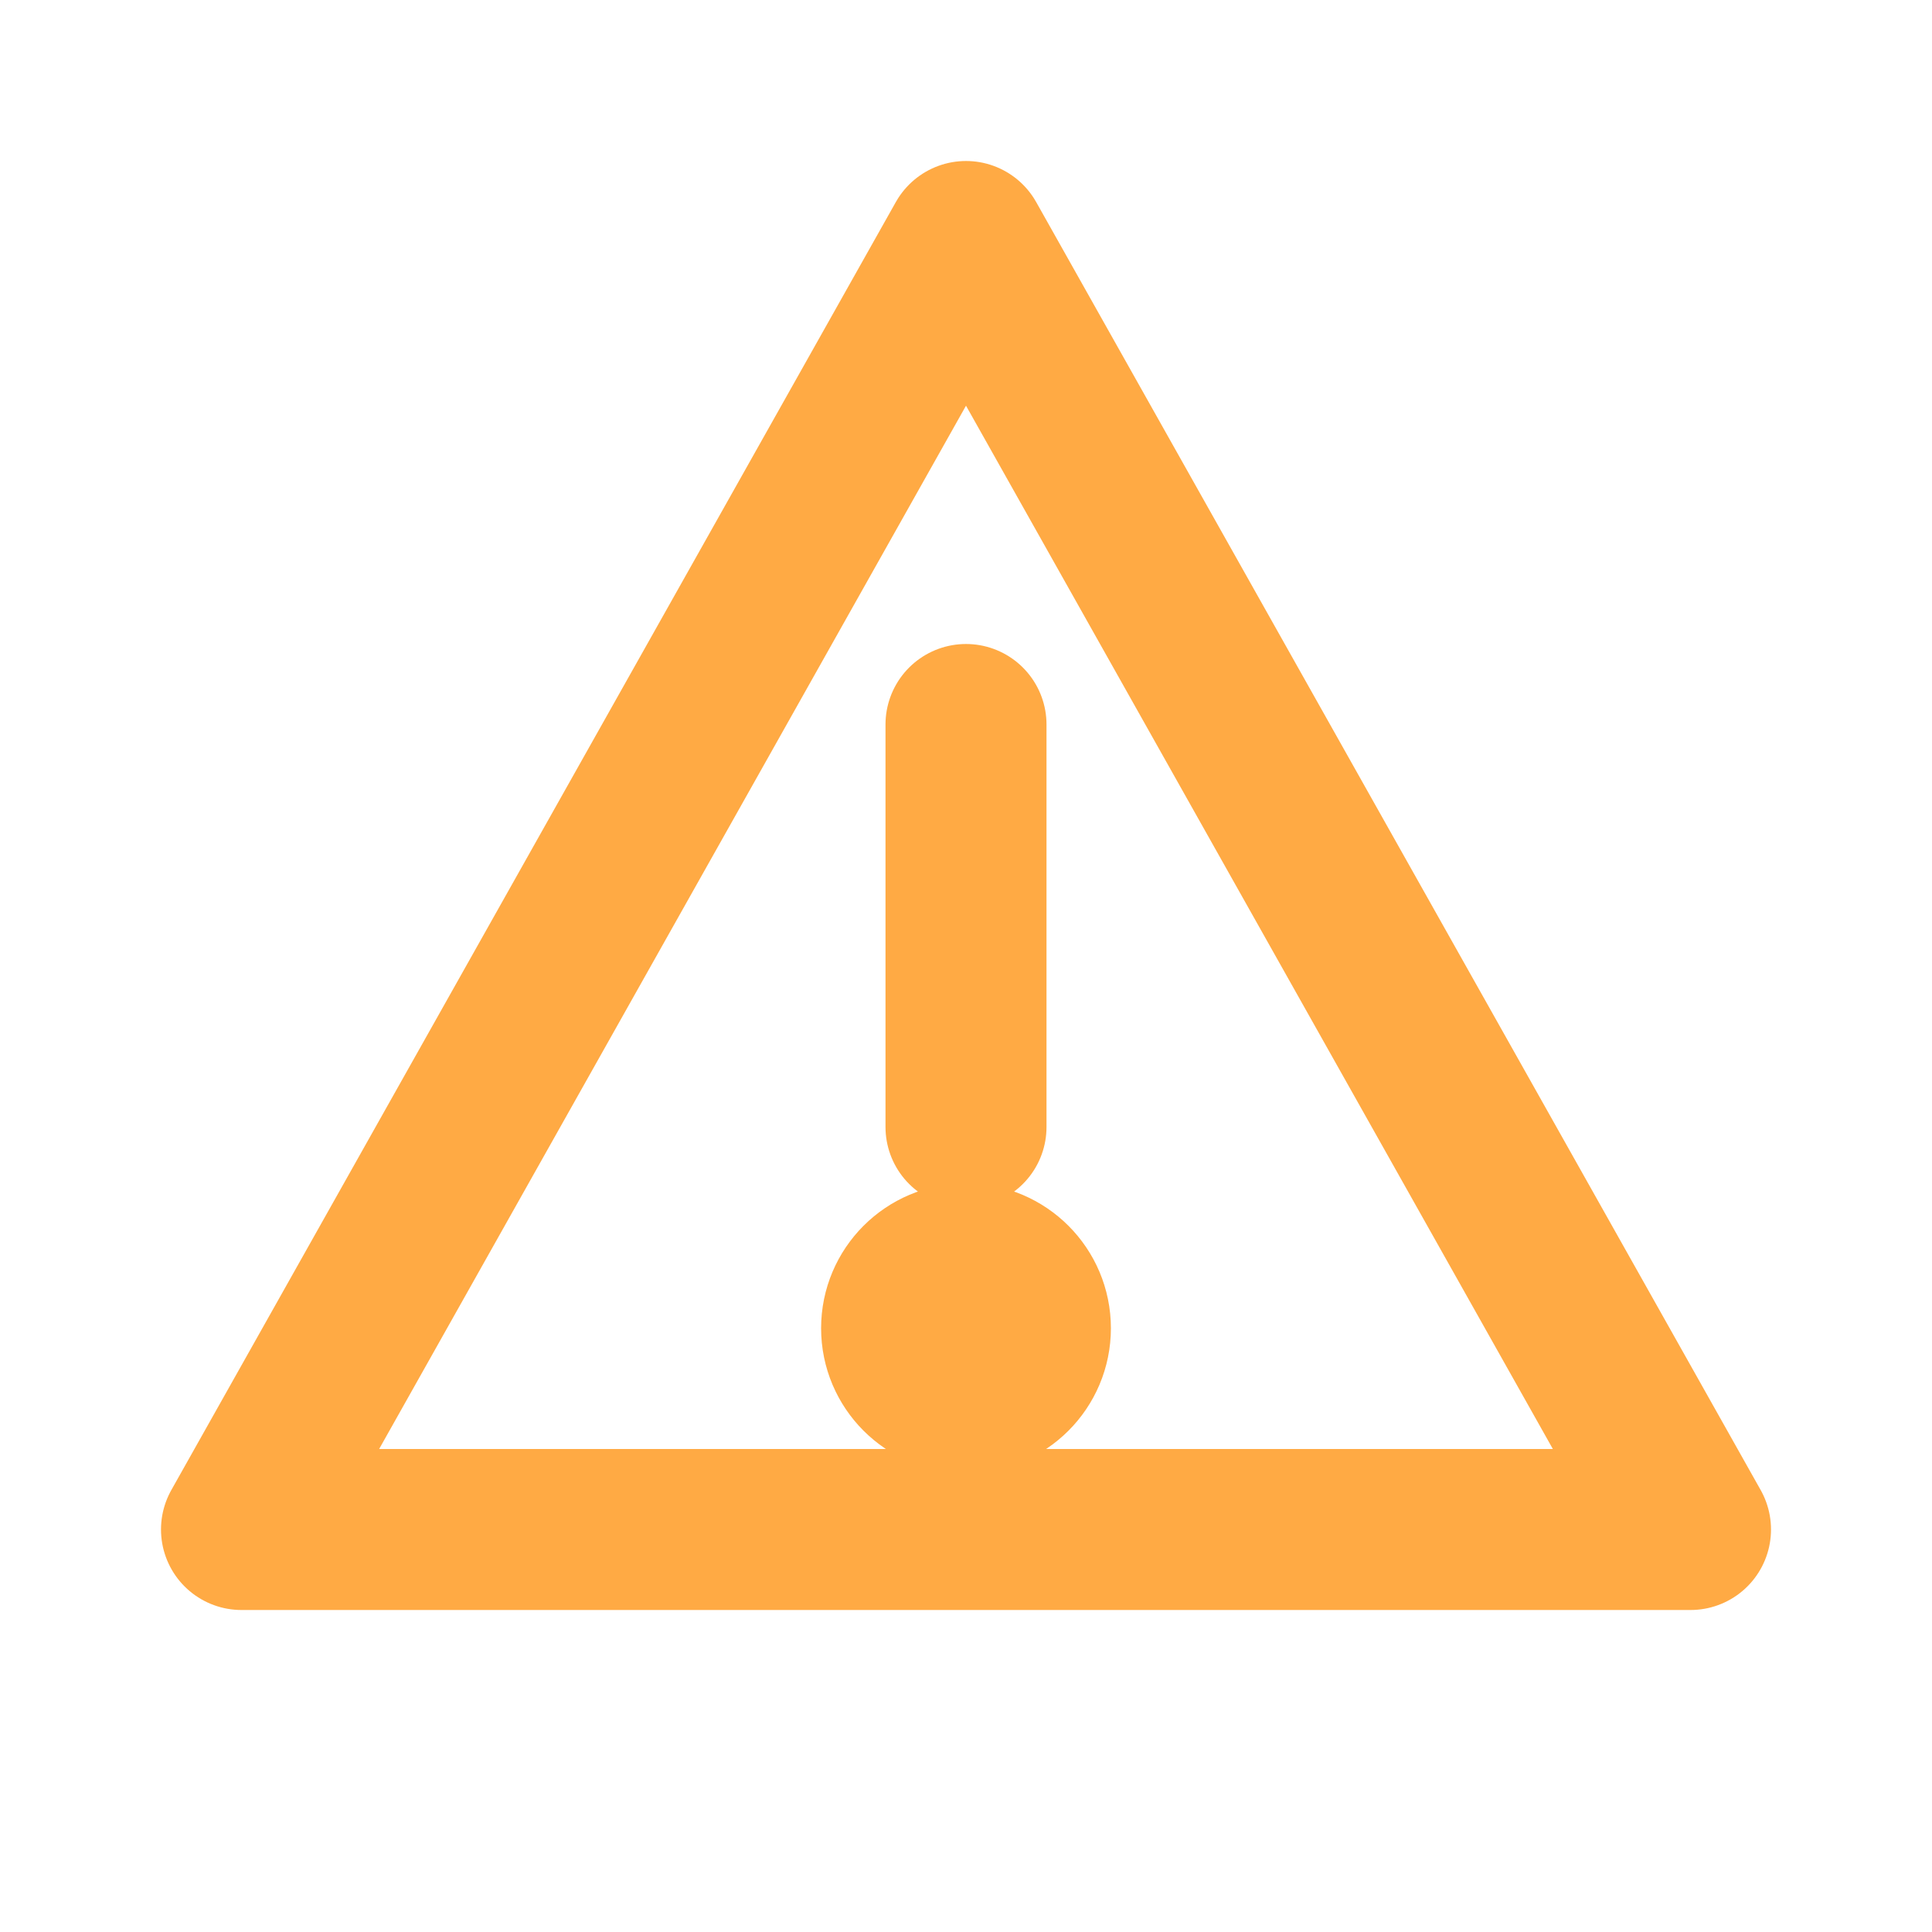
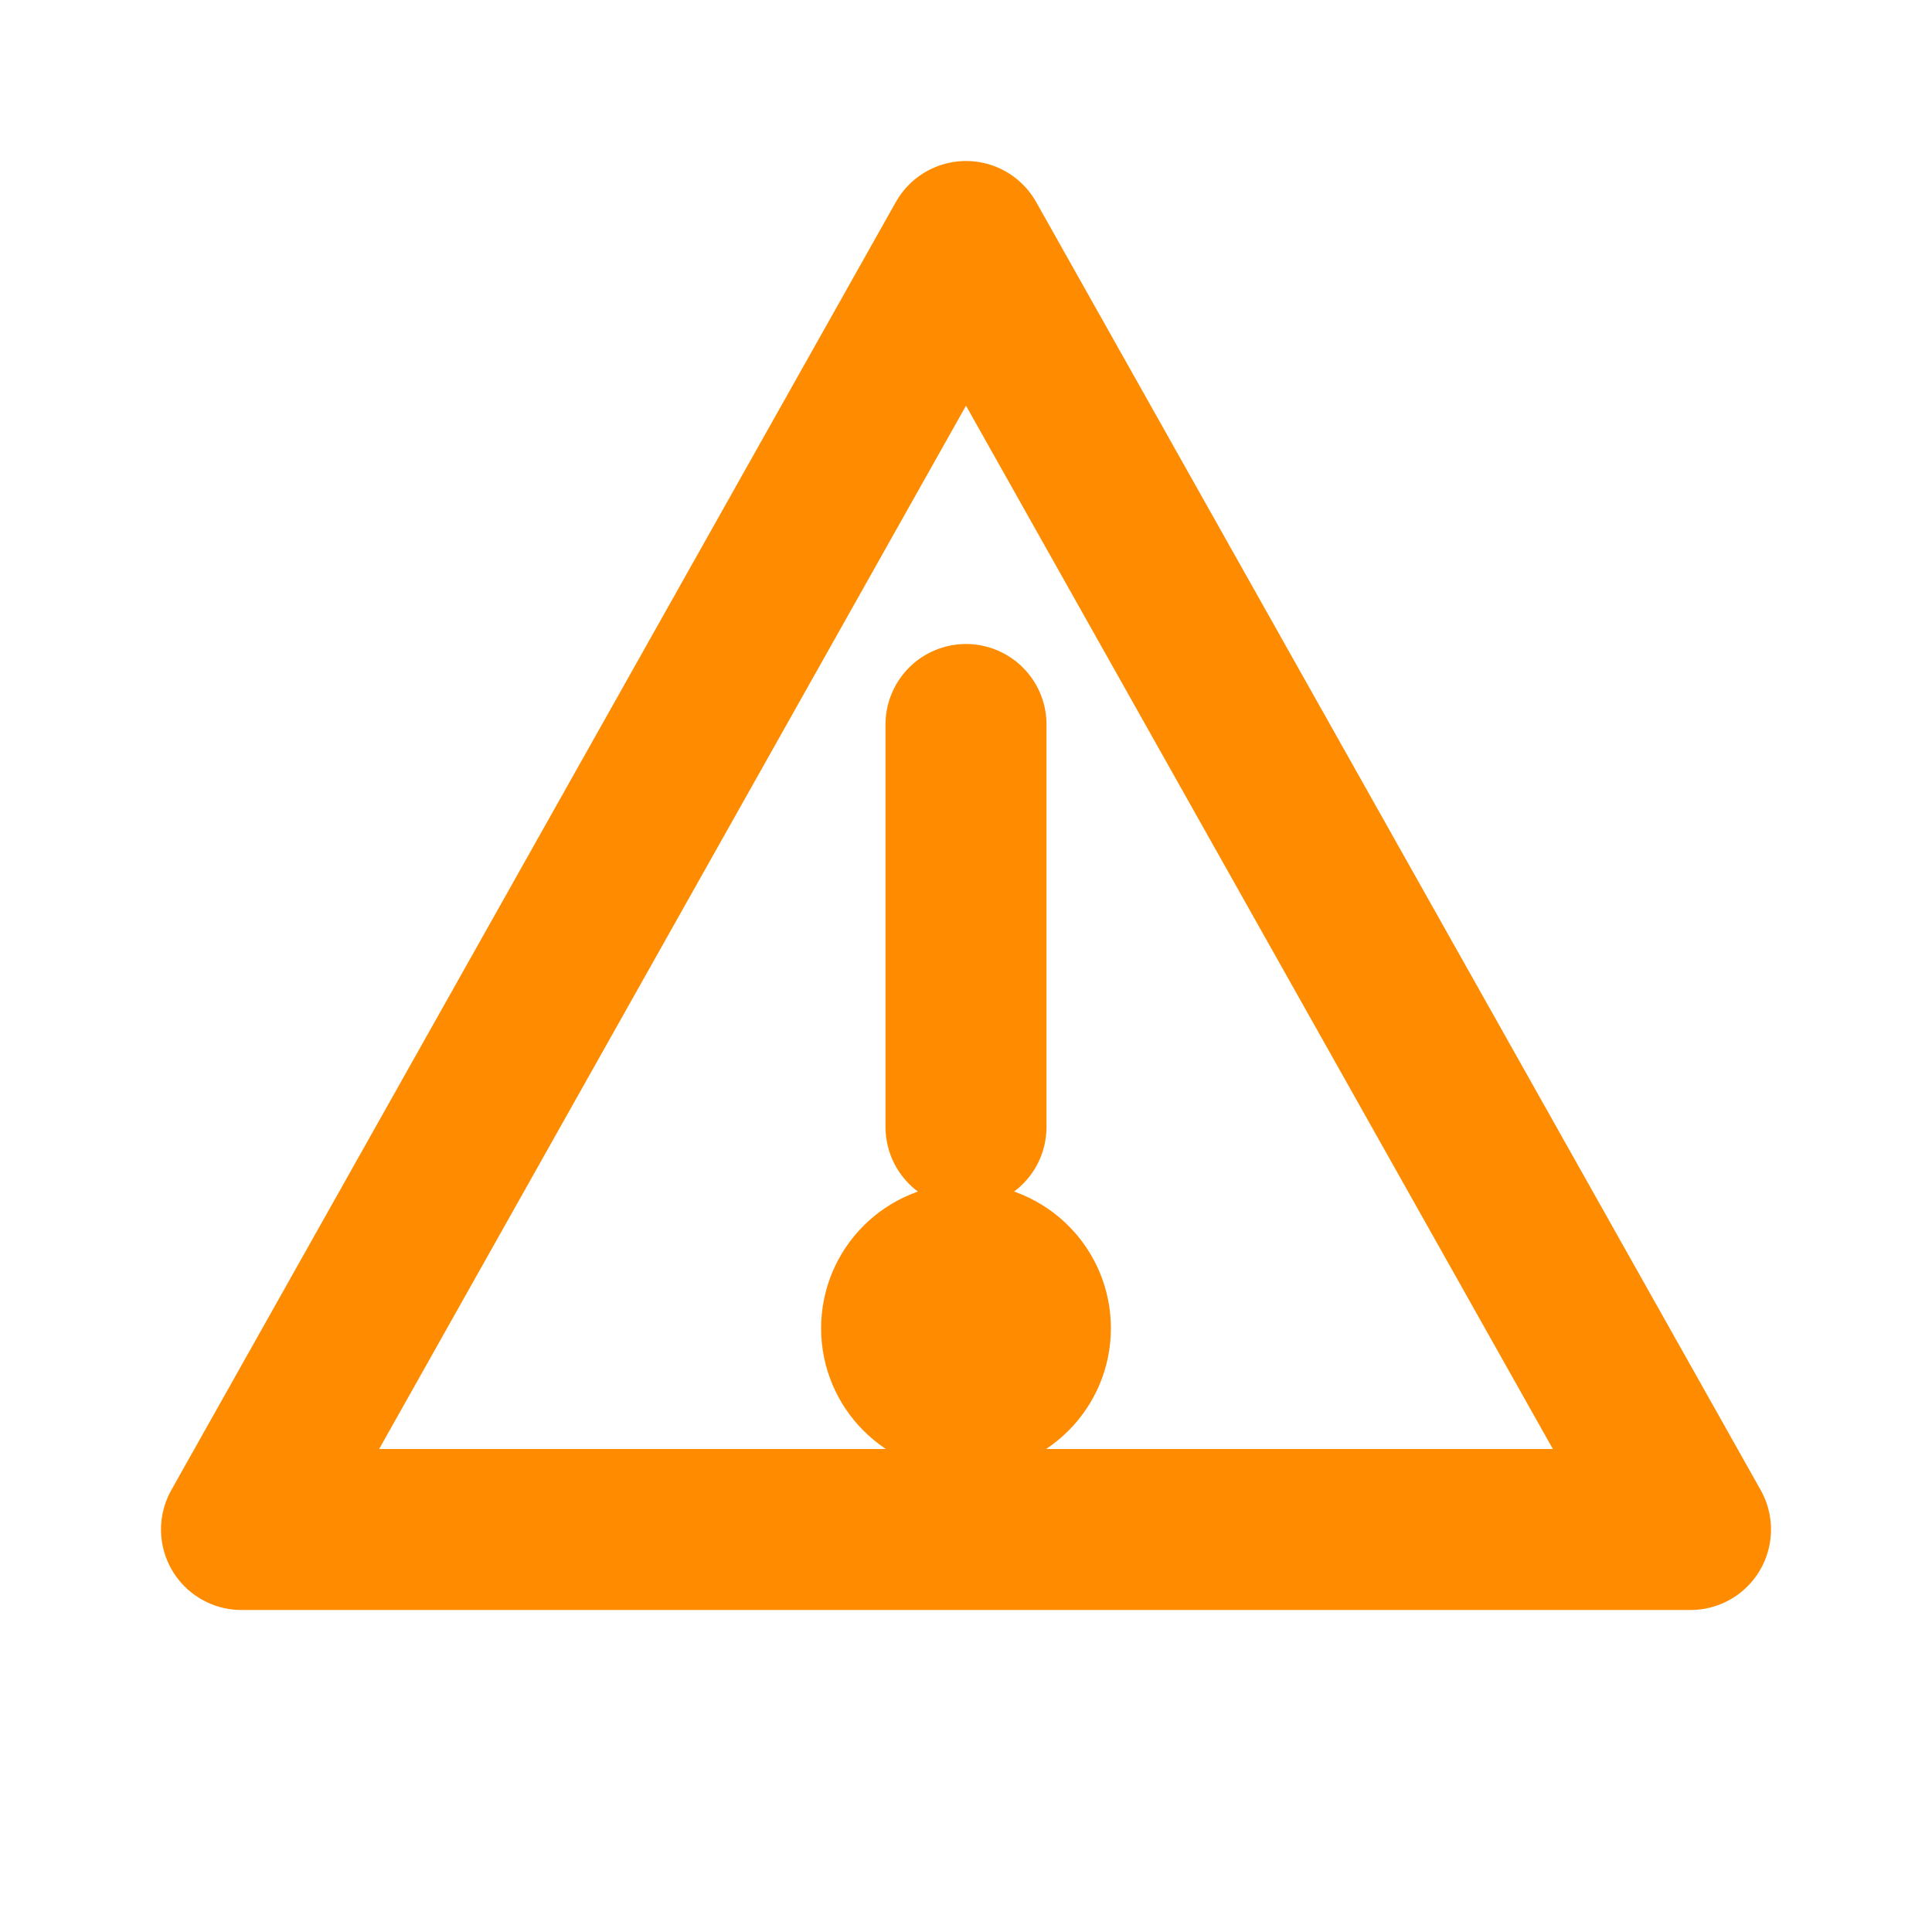
<svg xmlns="http://www.w3.org/2000/svg" width="24" height="24" viewBox="0 0 24 24">
  <style>
-     .warning-triangle { fill: none; stroke: #ffaa44; stroke-width: 2; stroke-linejoin: round; }
-     .warning-mark { stroke: #ffaa44; stroke-width: 2; stroke-linecap: round; }
+     .warning-triangle { fill: none; stroke: #ff8c00; stroke-width: 2; stroke-linejoin: round; }
+     .warning-mark { stroke: #ff8c00; stroke-width: 2; stroke-linecap: round; }
  </style>
  <path class="warning-triangle" d="M 12 3 L 21 19 L 3 19 Z" />
  <line class="warning-mark" x1="12" y1="9" x2="12" y2="14" />
-   <circle class="warning-mark" cx="12" cy="16.5" r="0.8" fill="#ffaa44" />
+   <circle class="warning-mark" cx="12" cy="16.5" r="0.8" fill="#ff8c00" />
</svg>
